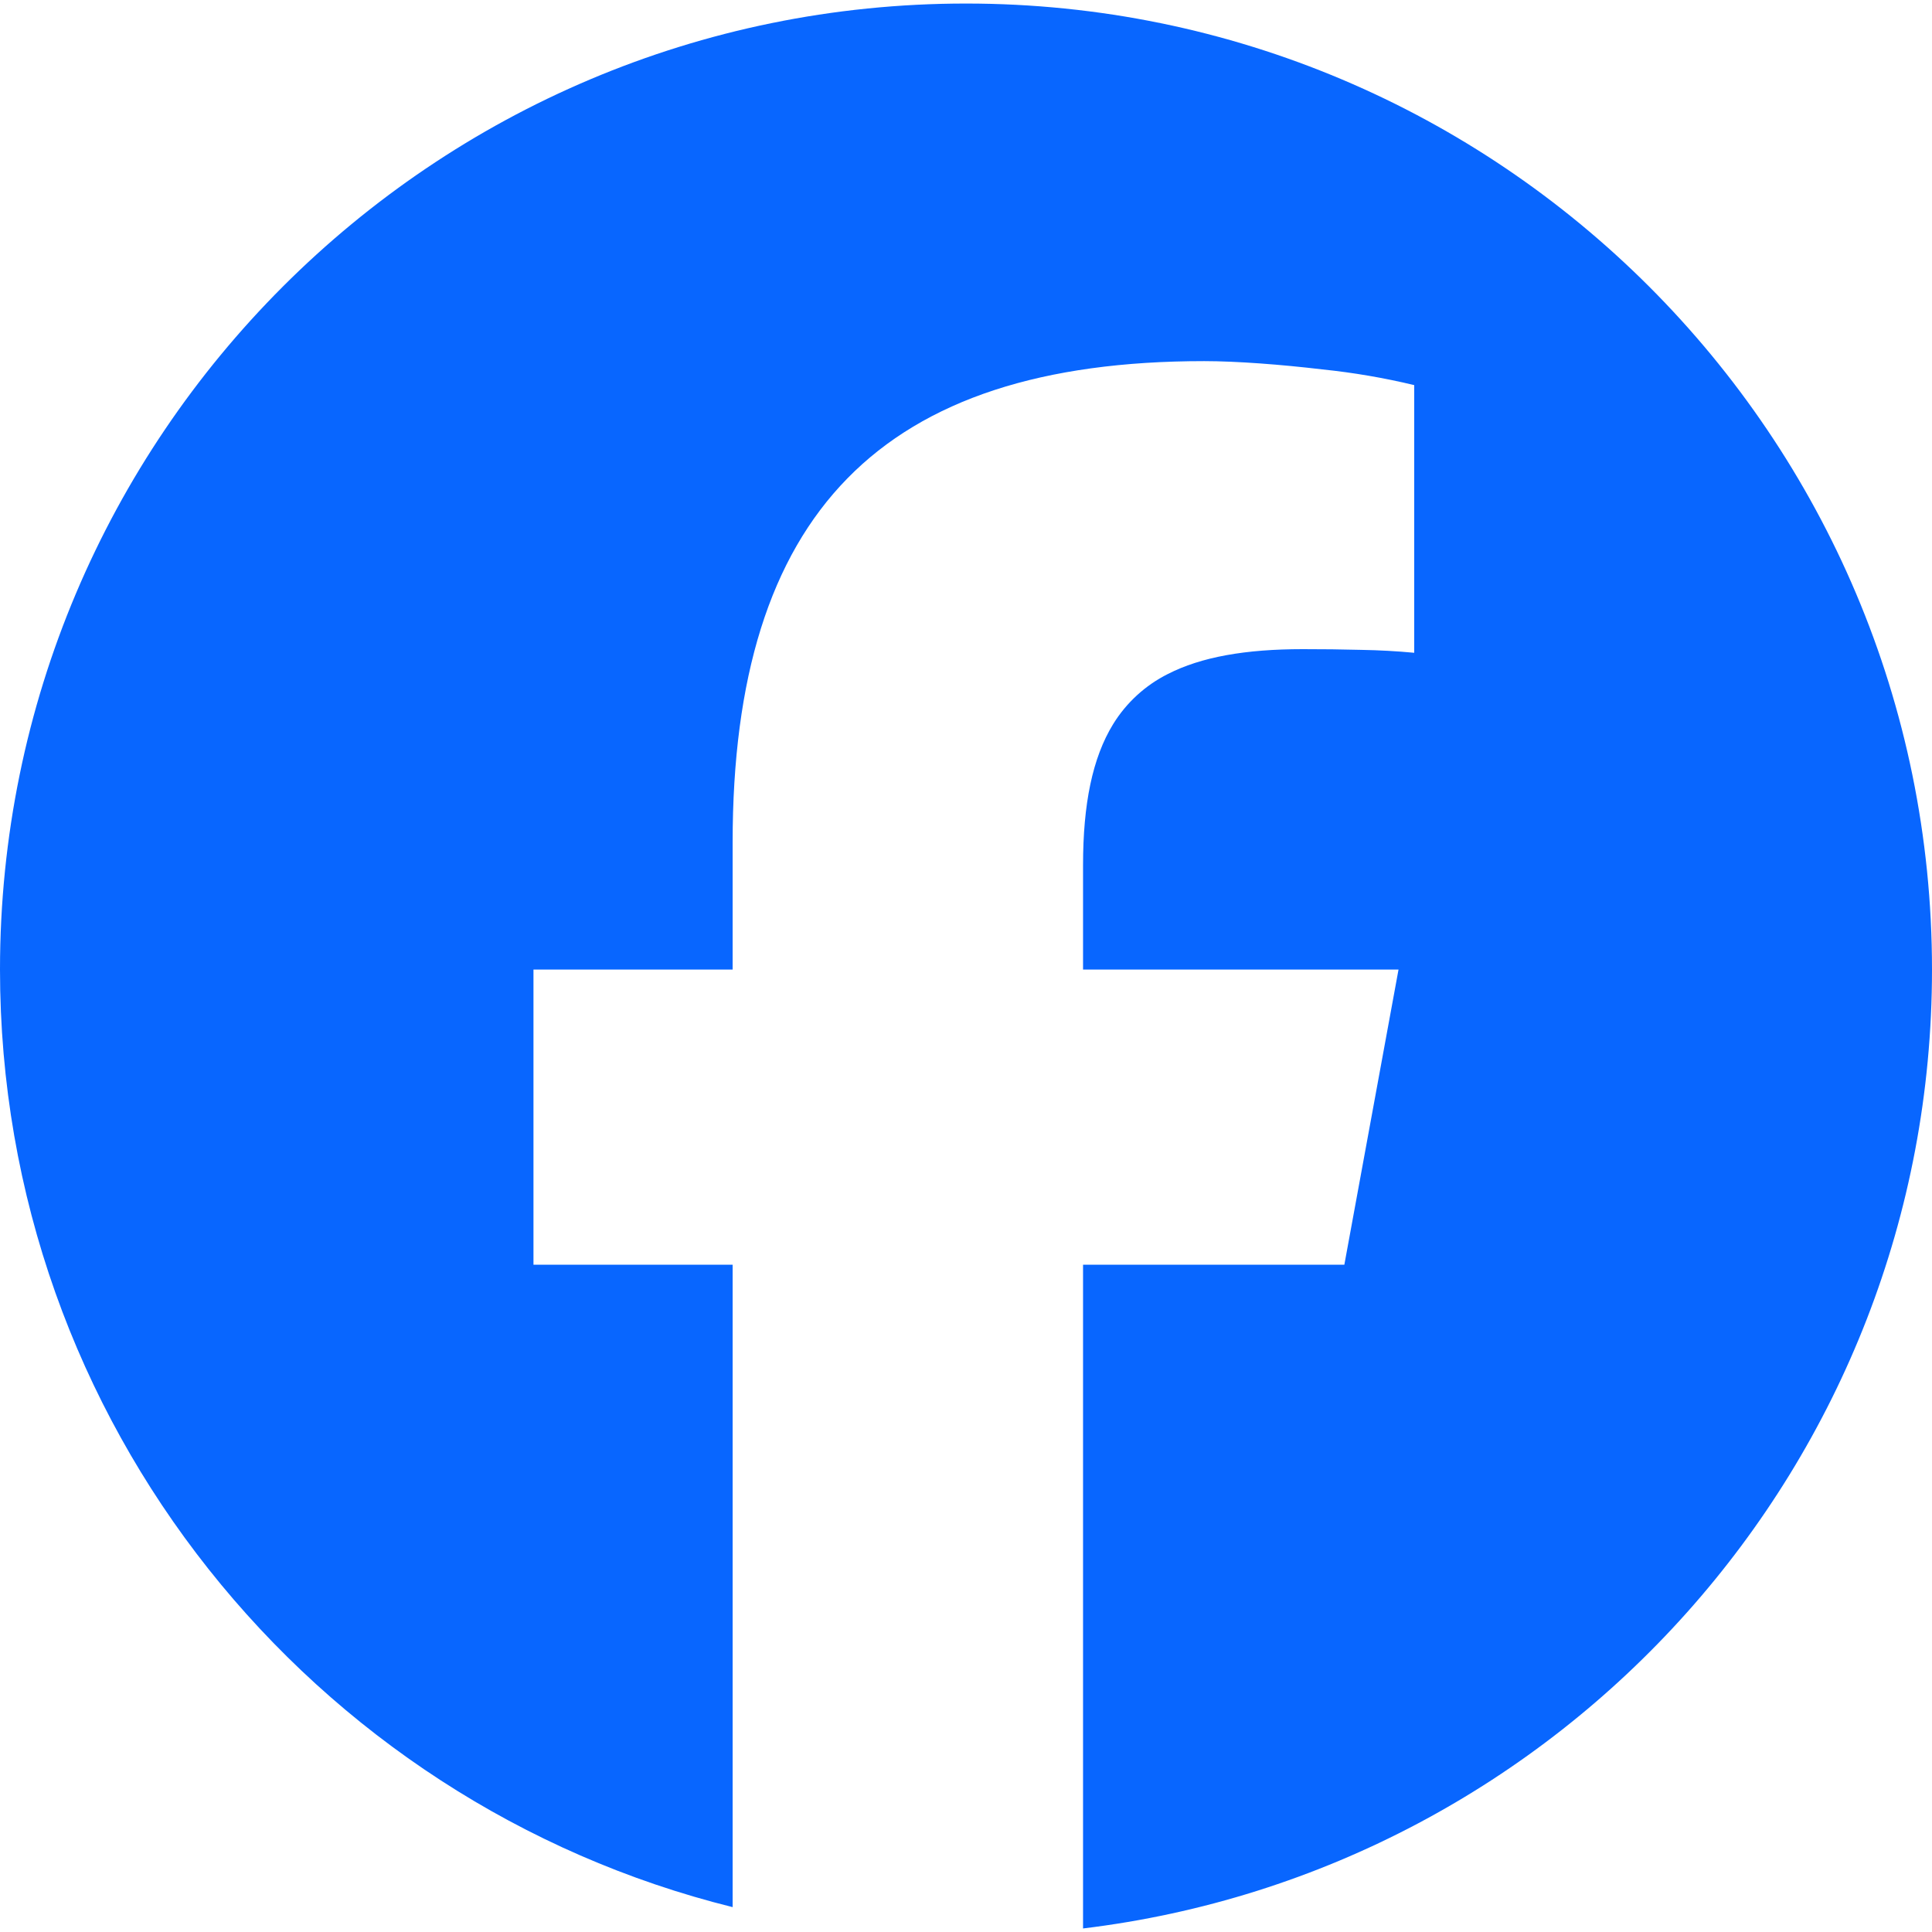
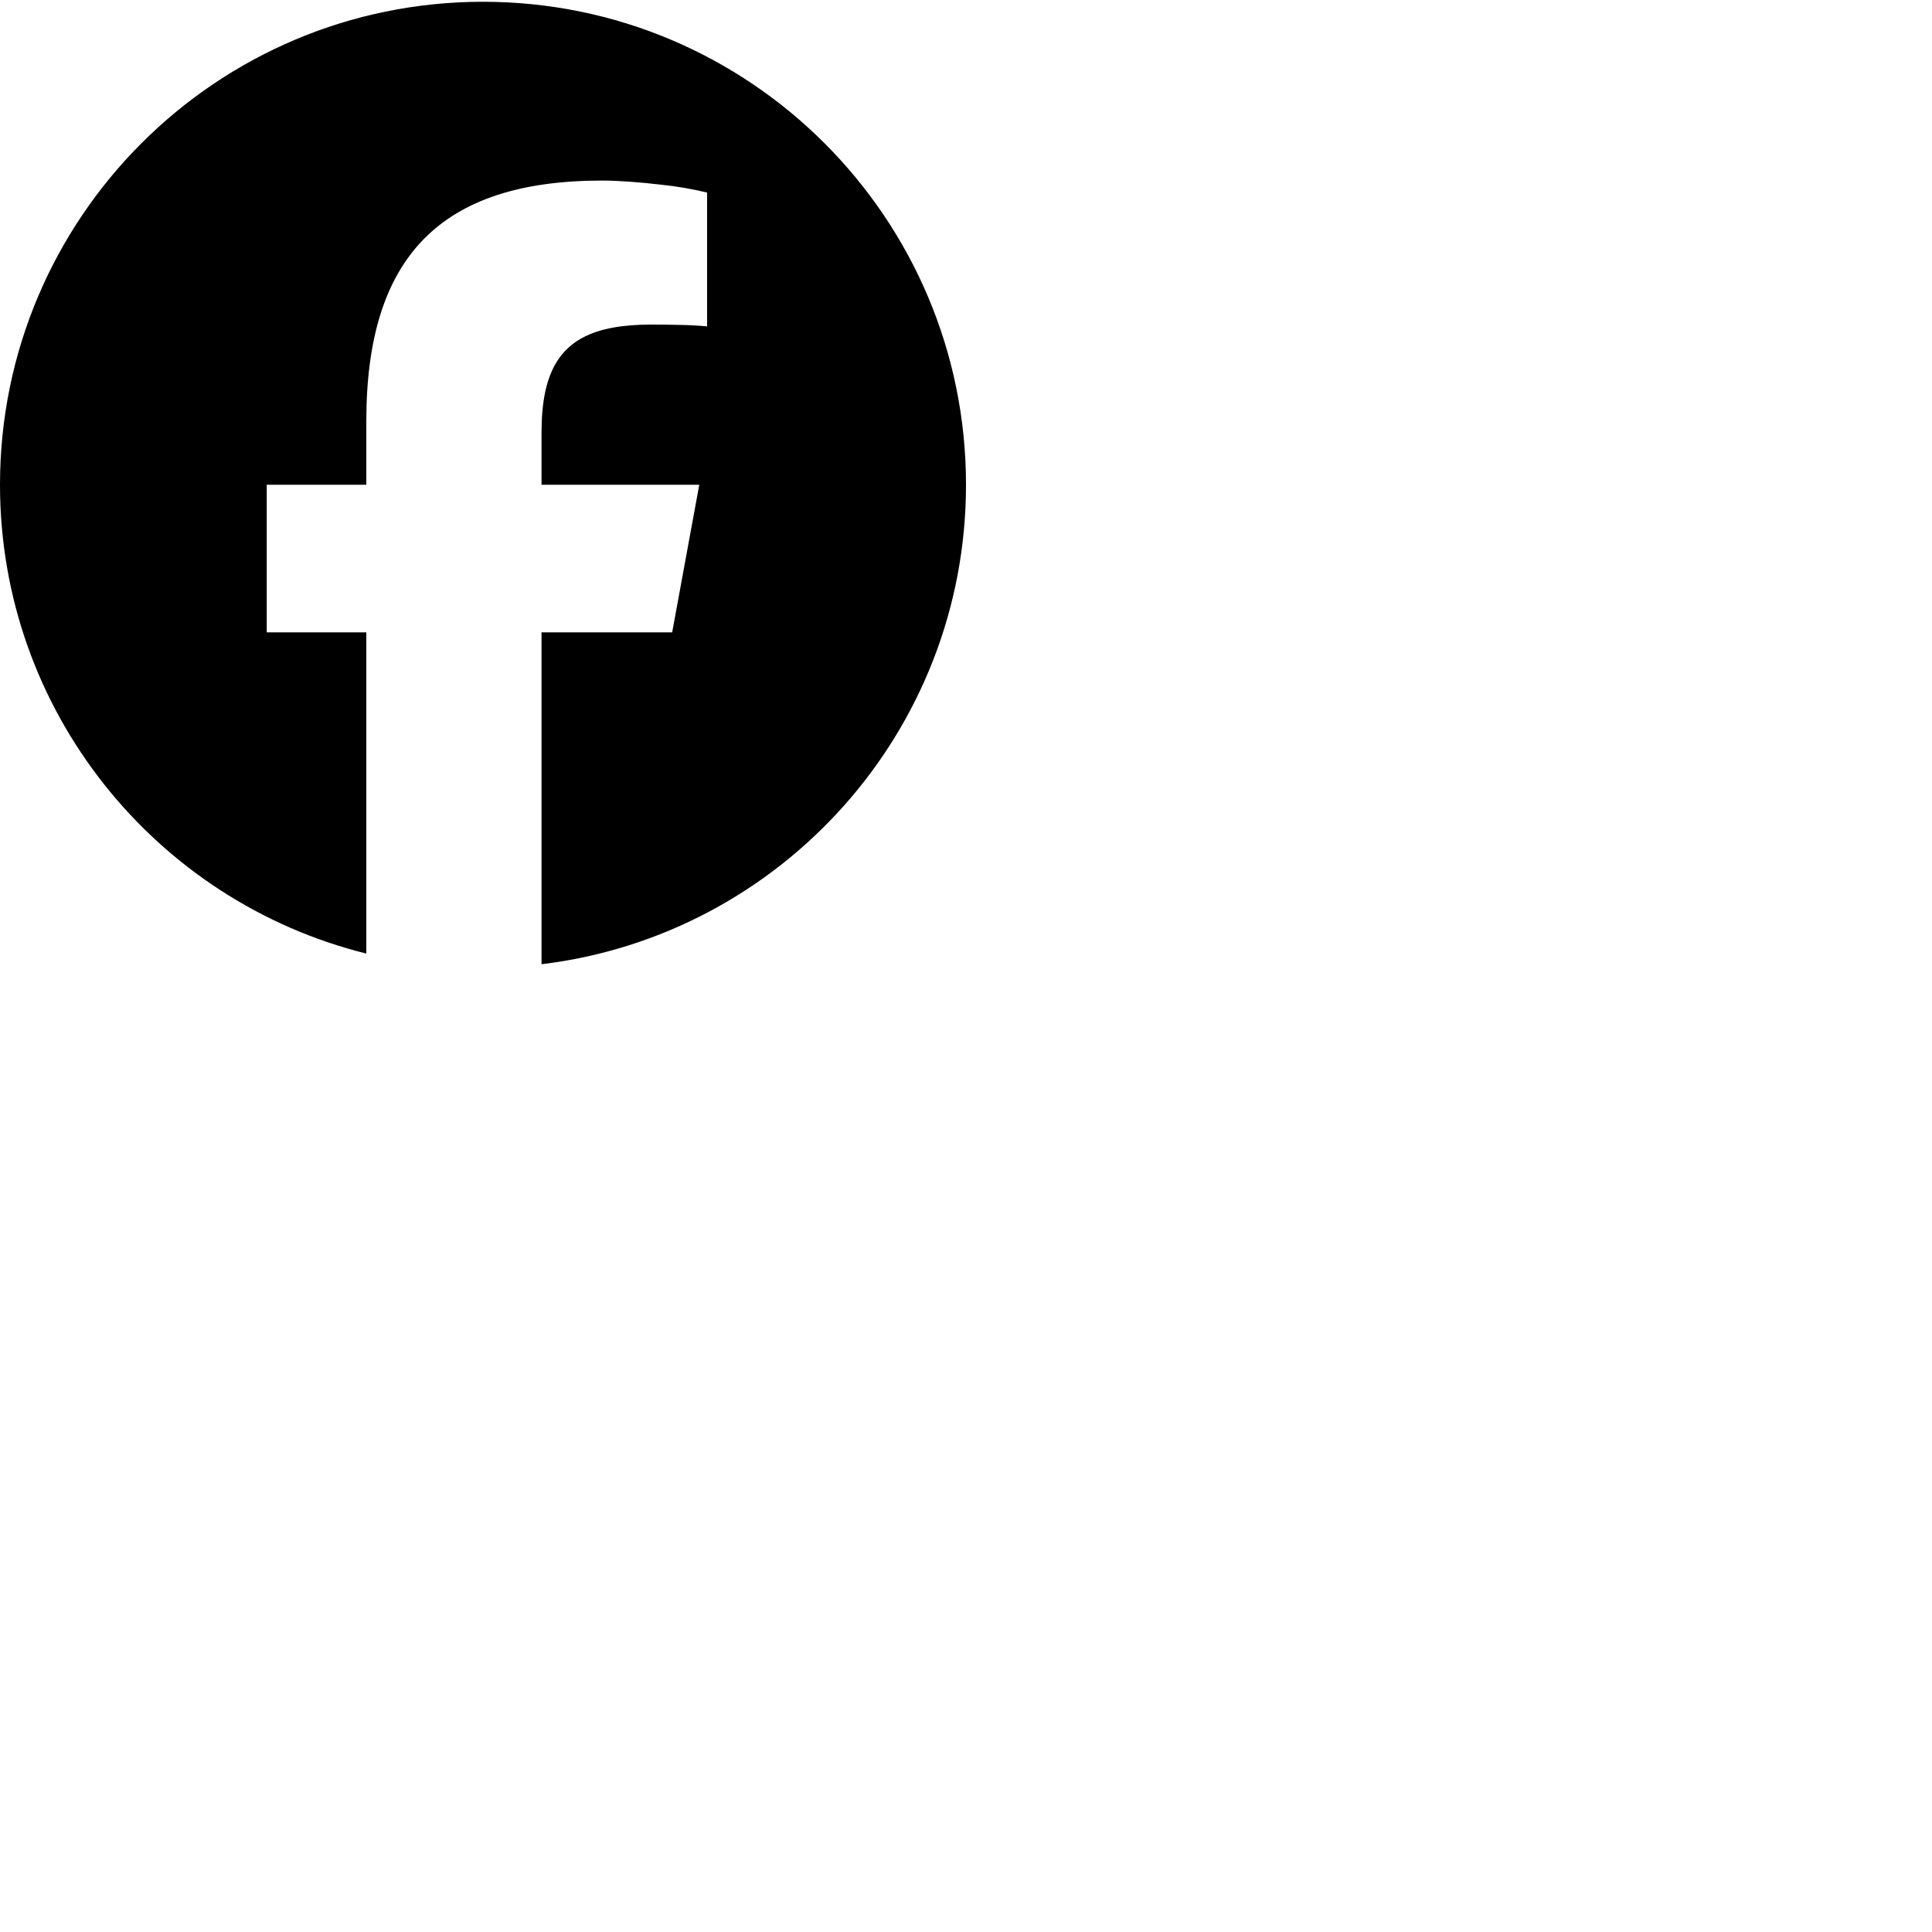
- <svg xmlns="http://www.w3.org/2000/svg" fill="#0866FF" role="img" viewBox="0 0 24 24">
+ <svg xmlns="http://www.w3.org/2000/svg" viewBox="0 0 48 48" width="480px" height="480px">
  <path d="M9.101 23.691v-7.98H6.627v-3.667h2.474v-1.58c0-4.085 1.848-5.978 5.858-5.978.401 0 .955.042 1.468.103a8.68 8.68 0 0 1 1.141.195v3.325a8.623 8.623 0 0 0-.653-.036 26.805 26.805 0 0 0-.733-.009c-.707 0-1.259.096-1.675.309a1.686 1.686 0 0 0-.679.622c-.258.42-.374.995-.374 1.752v1.297h3.919l-.386 2.103-.287 1.564h-3.246v8.245C19.396 23.238 24 18.179 24 12.044c0-6.627-5.373-12-12-12s-12 5.373-12 12c0 5.628 3.874 10.35 9.101 11.647Z" />
</svg>
